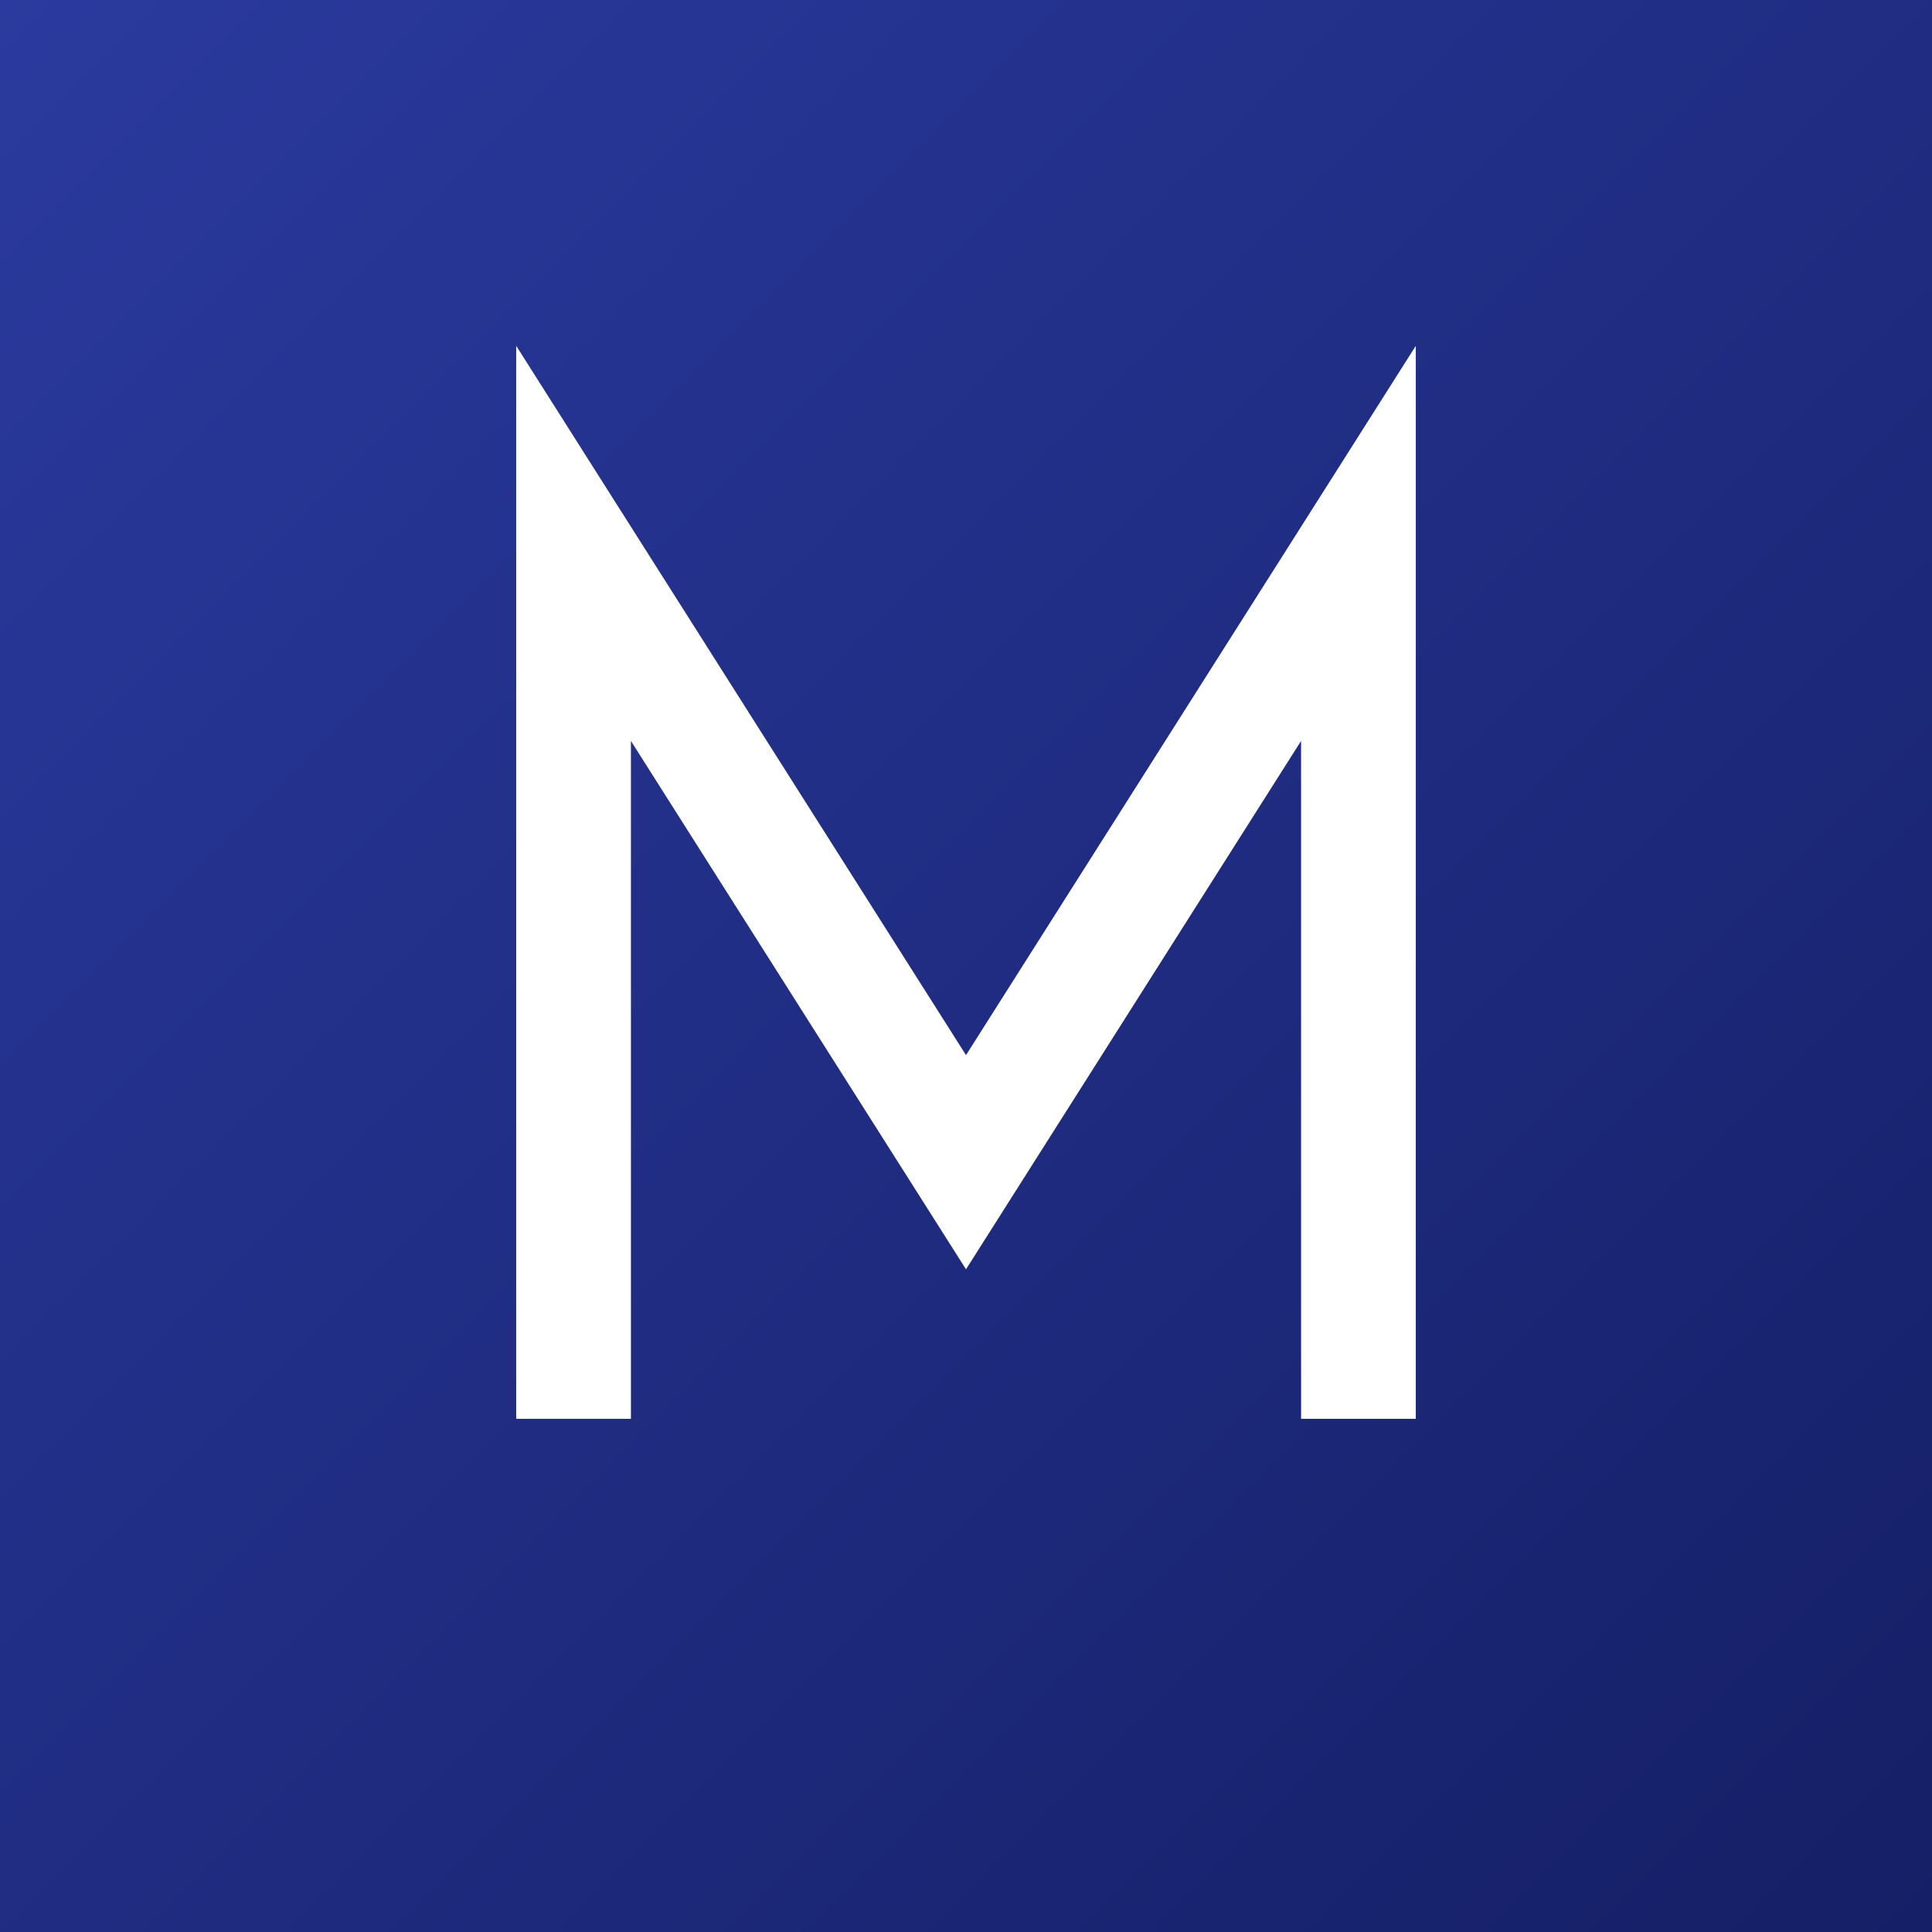
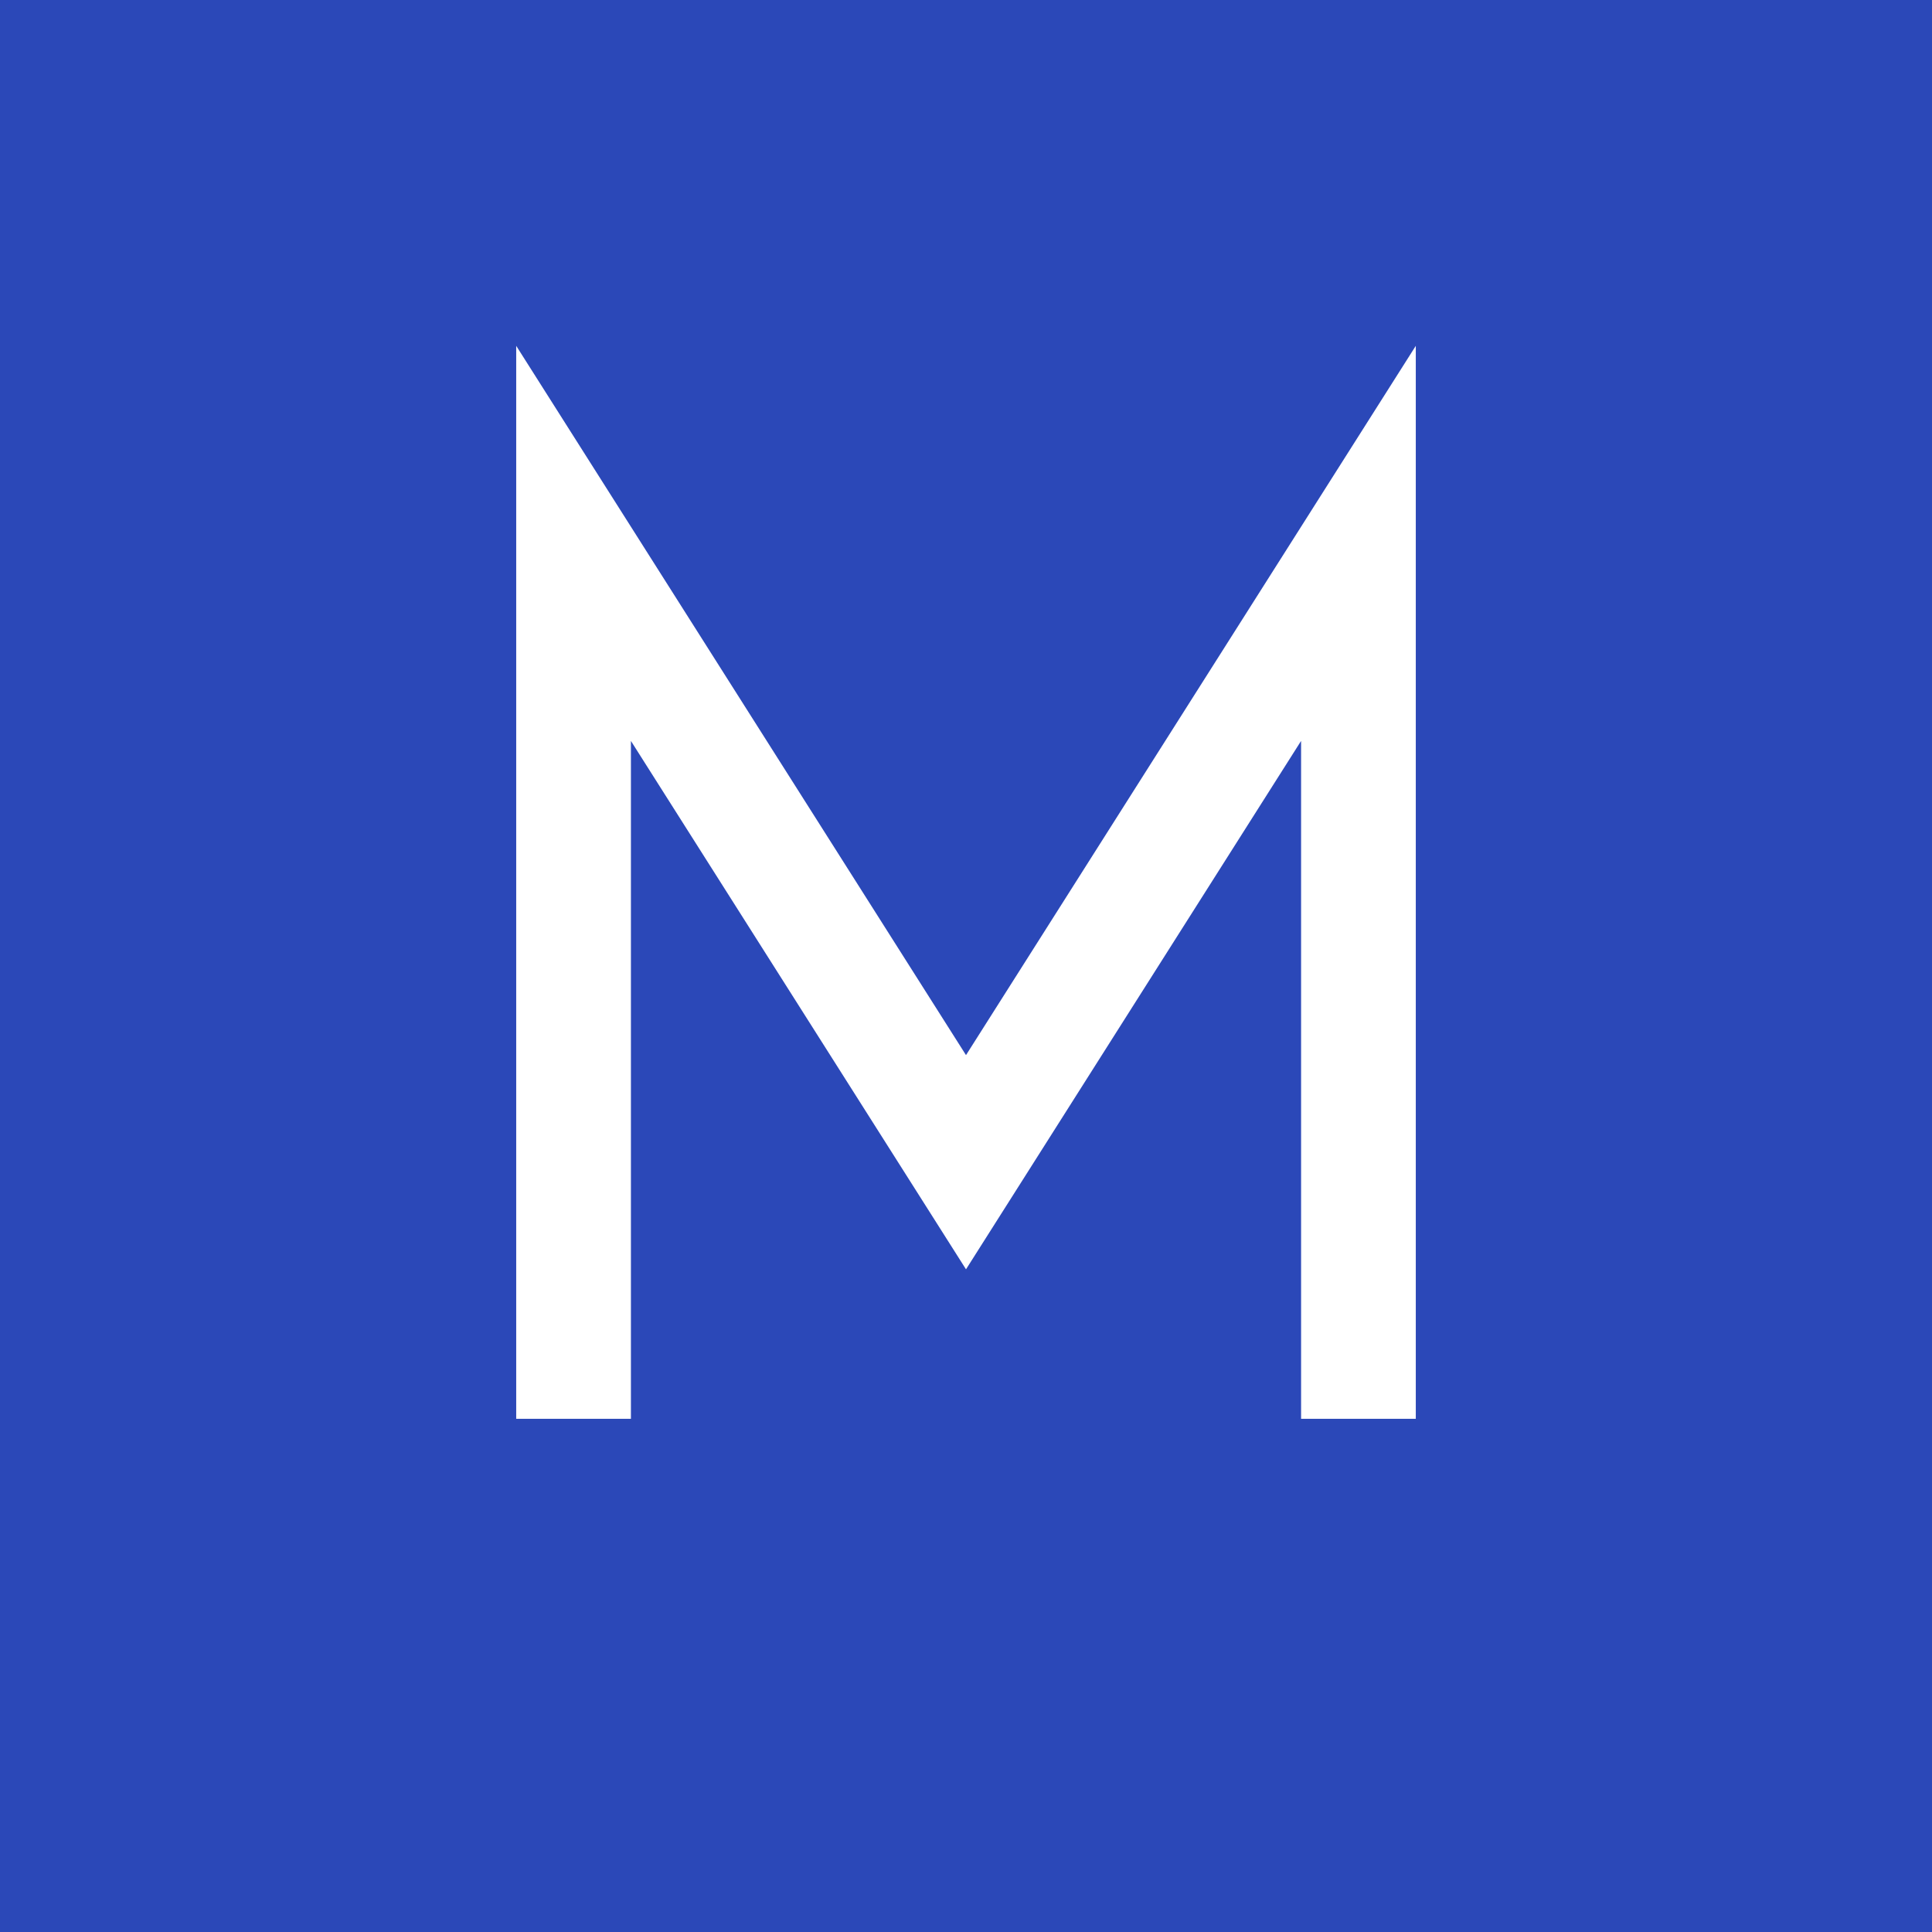
<svg xmlns="http://www.w3.org/2000/svg" viewBox="0 0 64 64">
-   <defs>
-     <linearGradient id="g" x1="0" y1="0" x2="1" y2="1">
-       <stop offset="0" stop-color="#2A3A9E" />
-       <stop offset="1" stop-color="#151F66" />
-     </linearGradient>
-   </defs>
-   <rect width="64" height="64" fill="url(#g)" />
+   <rect width="64" height="64" fill="#2B48B8" />
  <path d="M19 47V18l13 20.5L45 18v29" fill="none" stroke="#fff" stroke-width="3.8" stroke-linejoin="miter" stroke-miterlimit="10" />
</svg>
